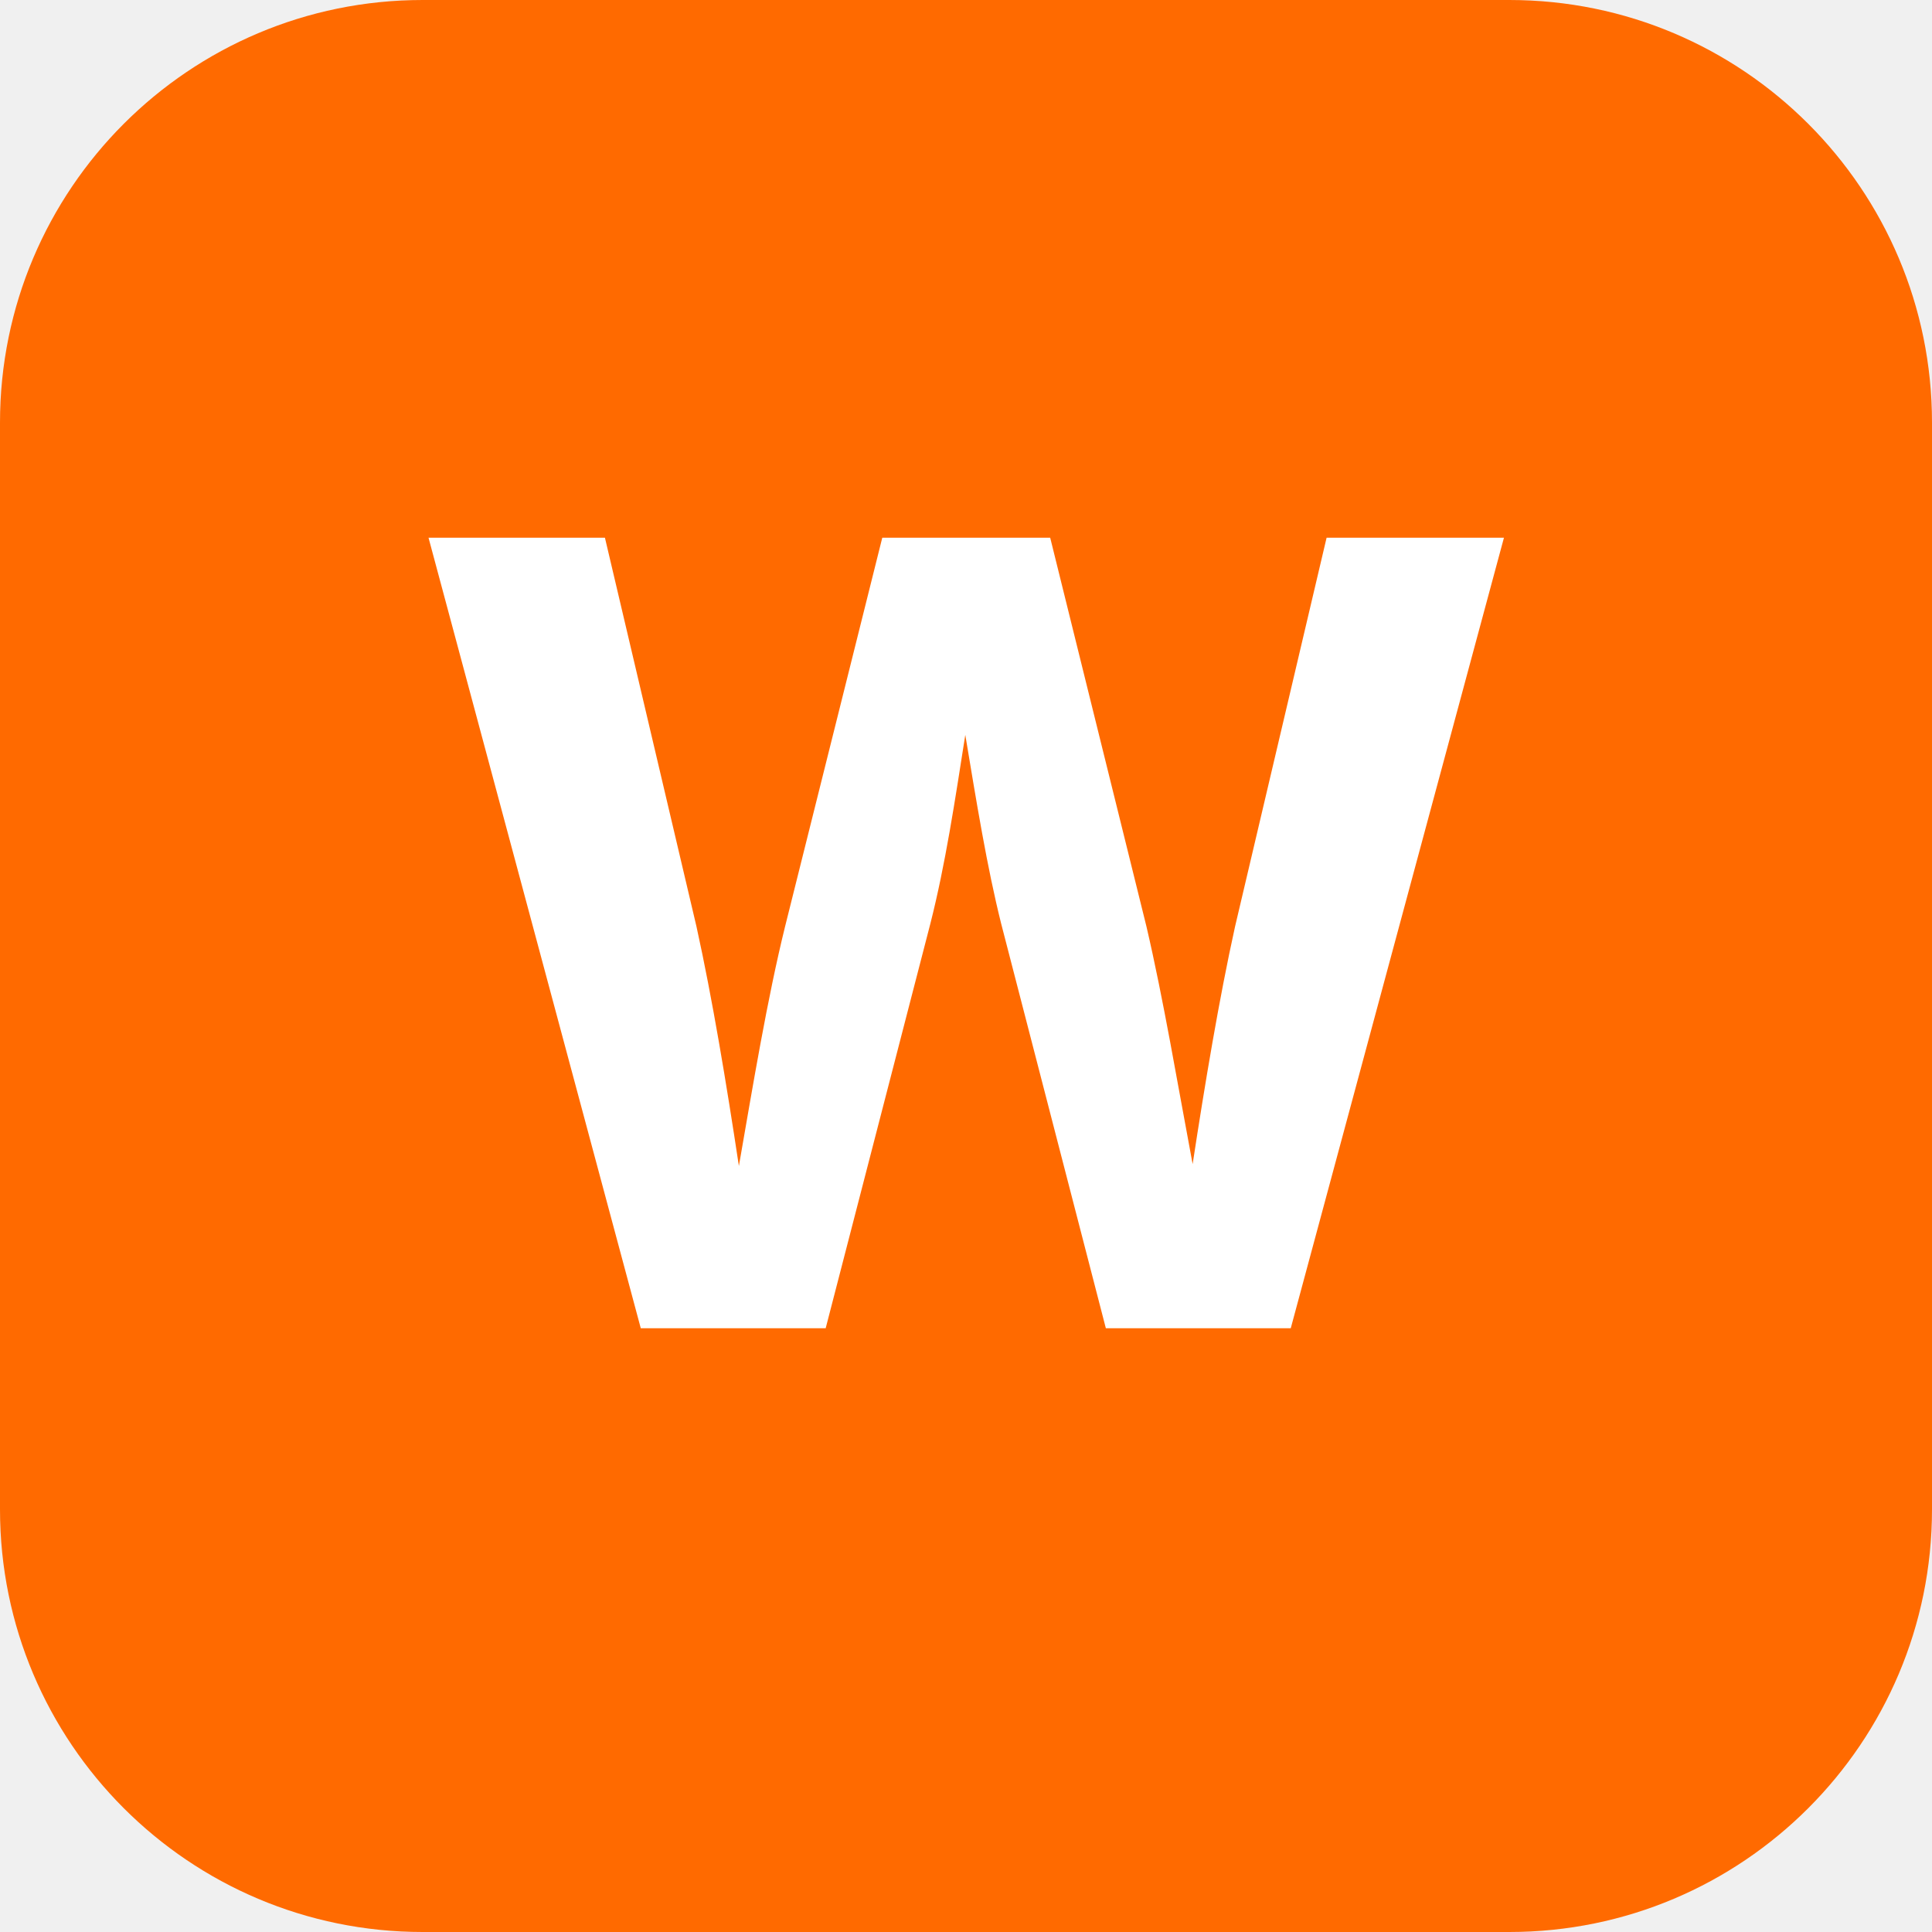
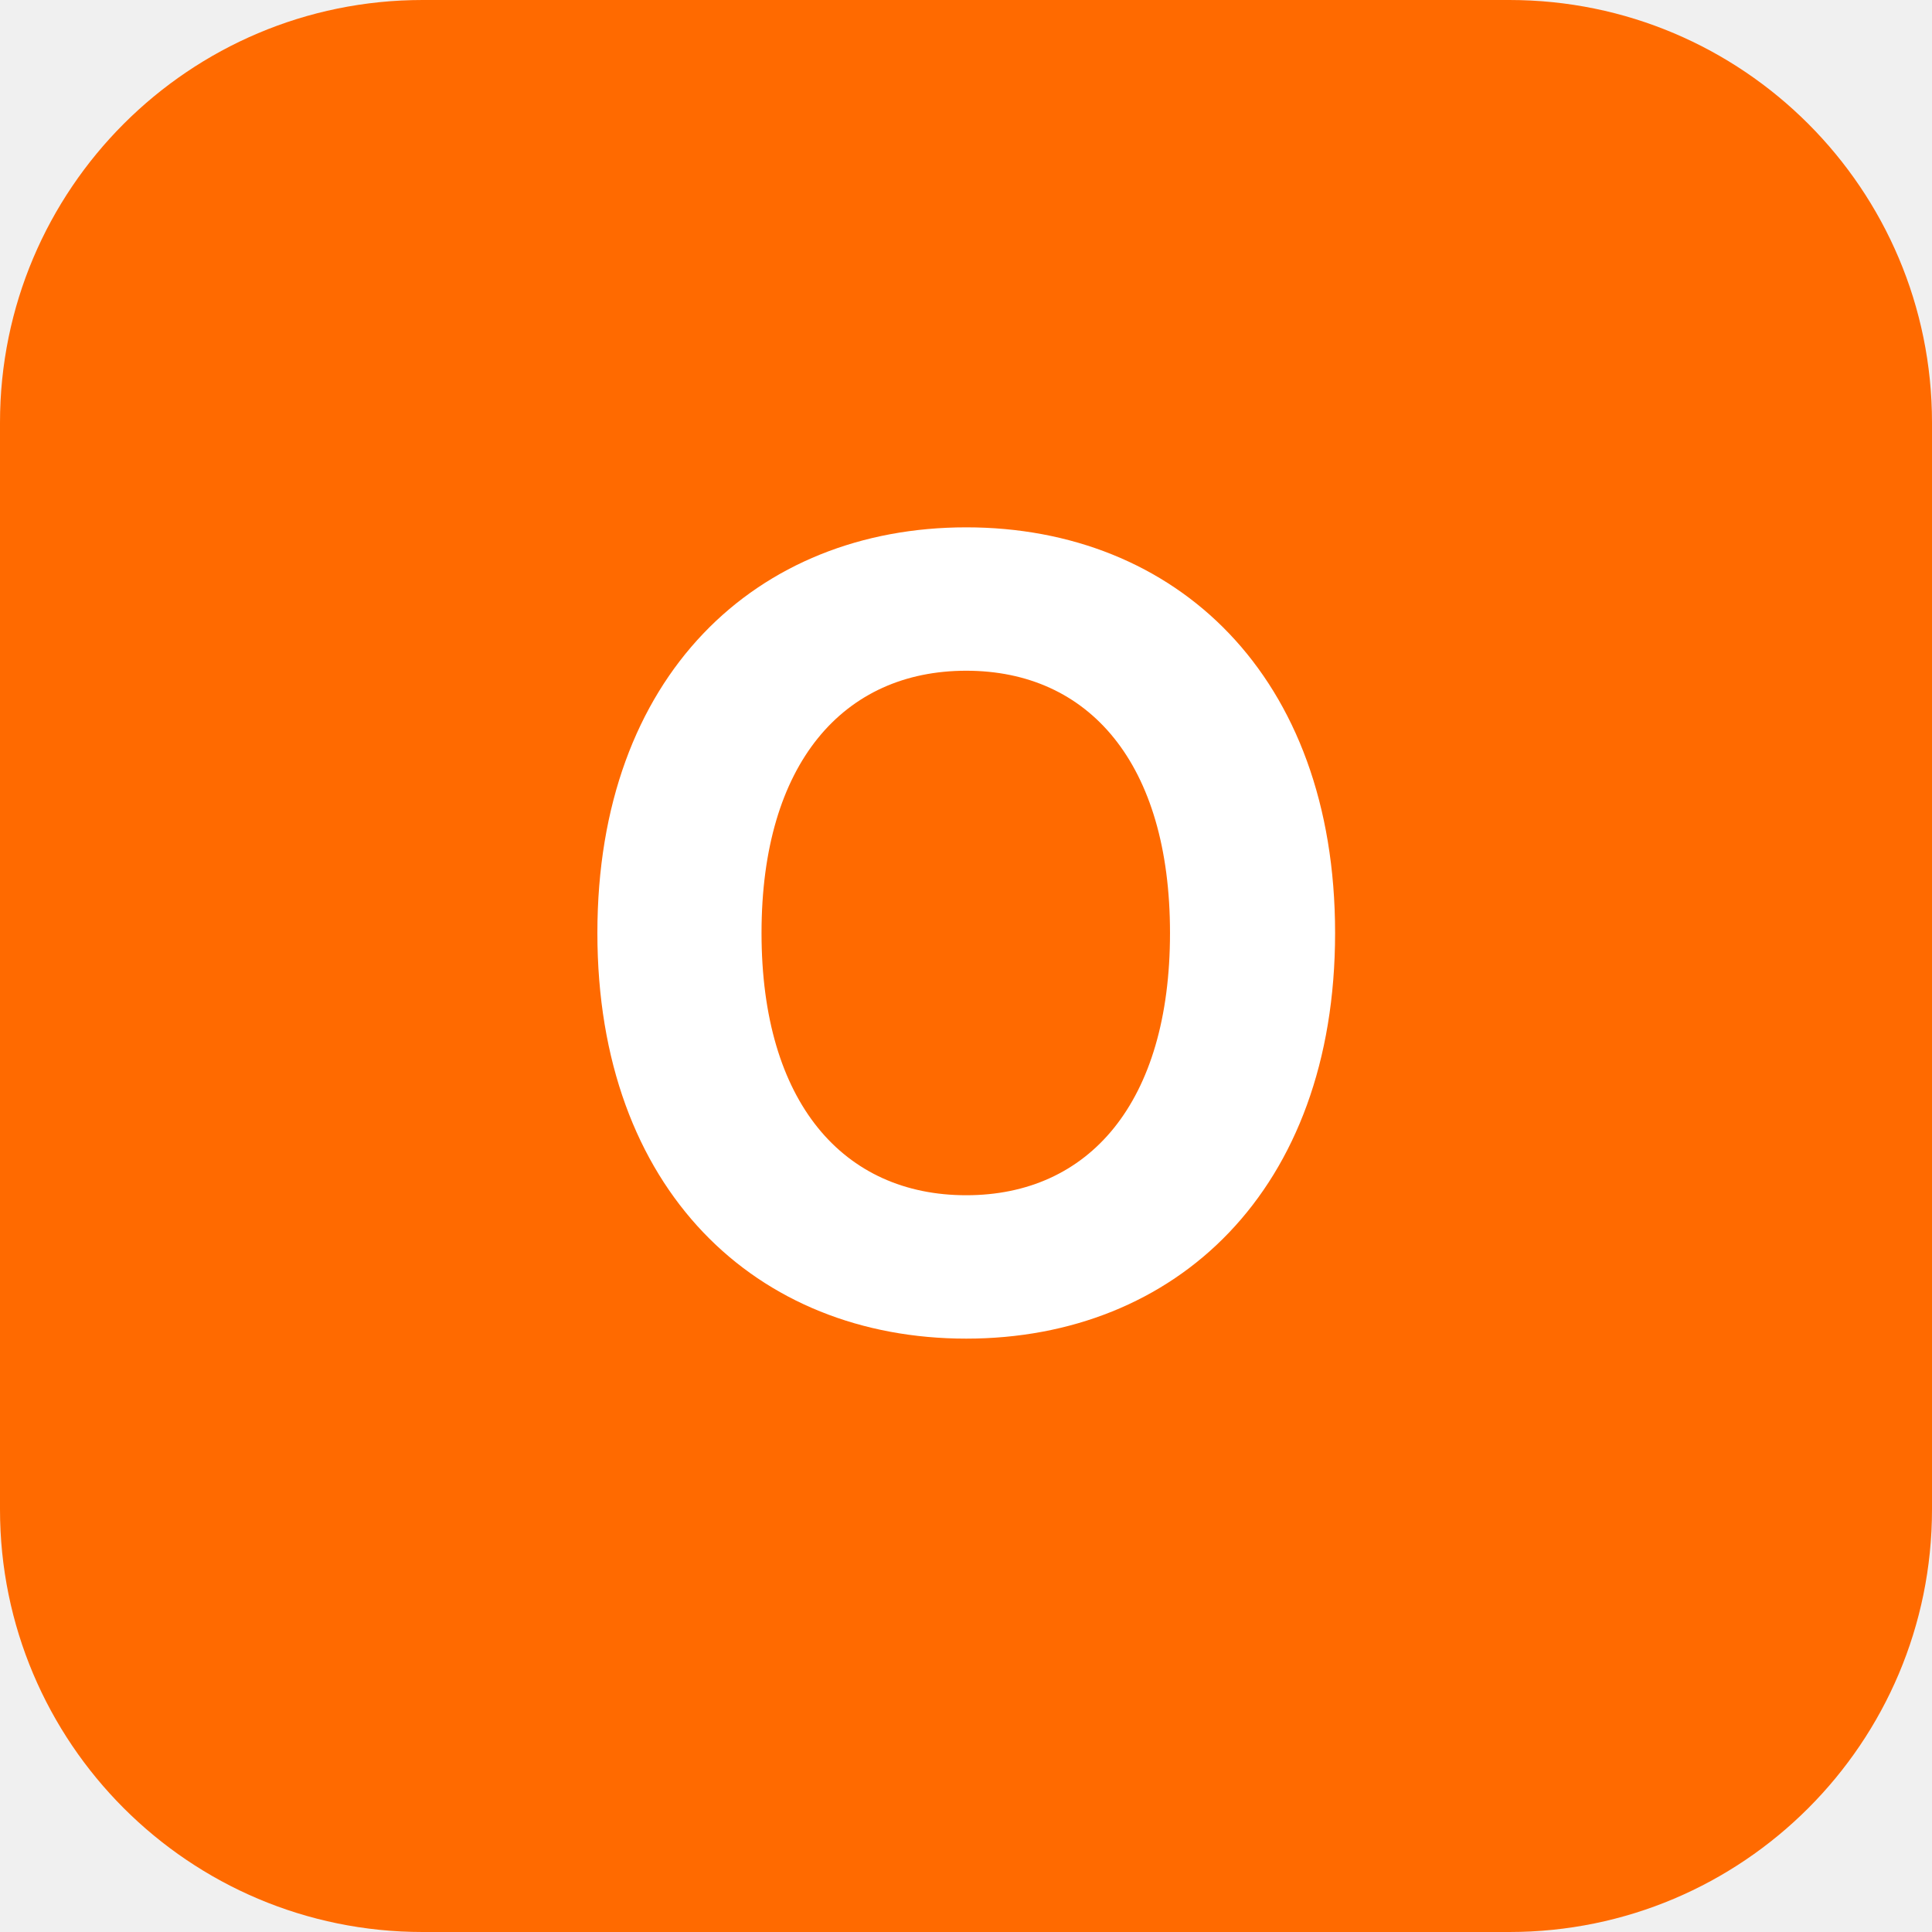
<svg xmlns="http://www.w3.org/2000/svg" viewBox="0 0 32 32">
  <rect width="32" height="32" rx="7" fill="#FF6A00" />
-   <text x="16" y="22" font-family="Inter, sans-serif" font-size="18" font-weight="700" fill="#ffffff" text-anchor="middle">W</text>
+   <text x="16" y="22" font-family="Inter, sans-serif" font-size="18" font-weight="700" fill="#ffffff" text-anchor="middle">O</text>
</svg>
